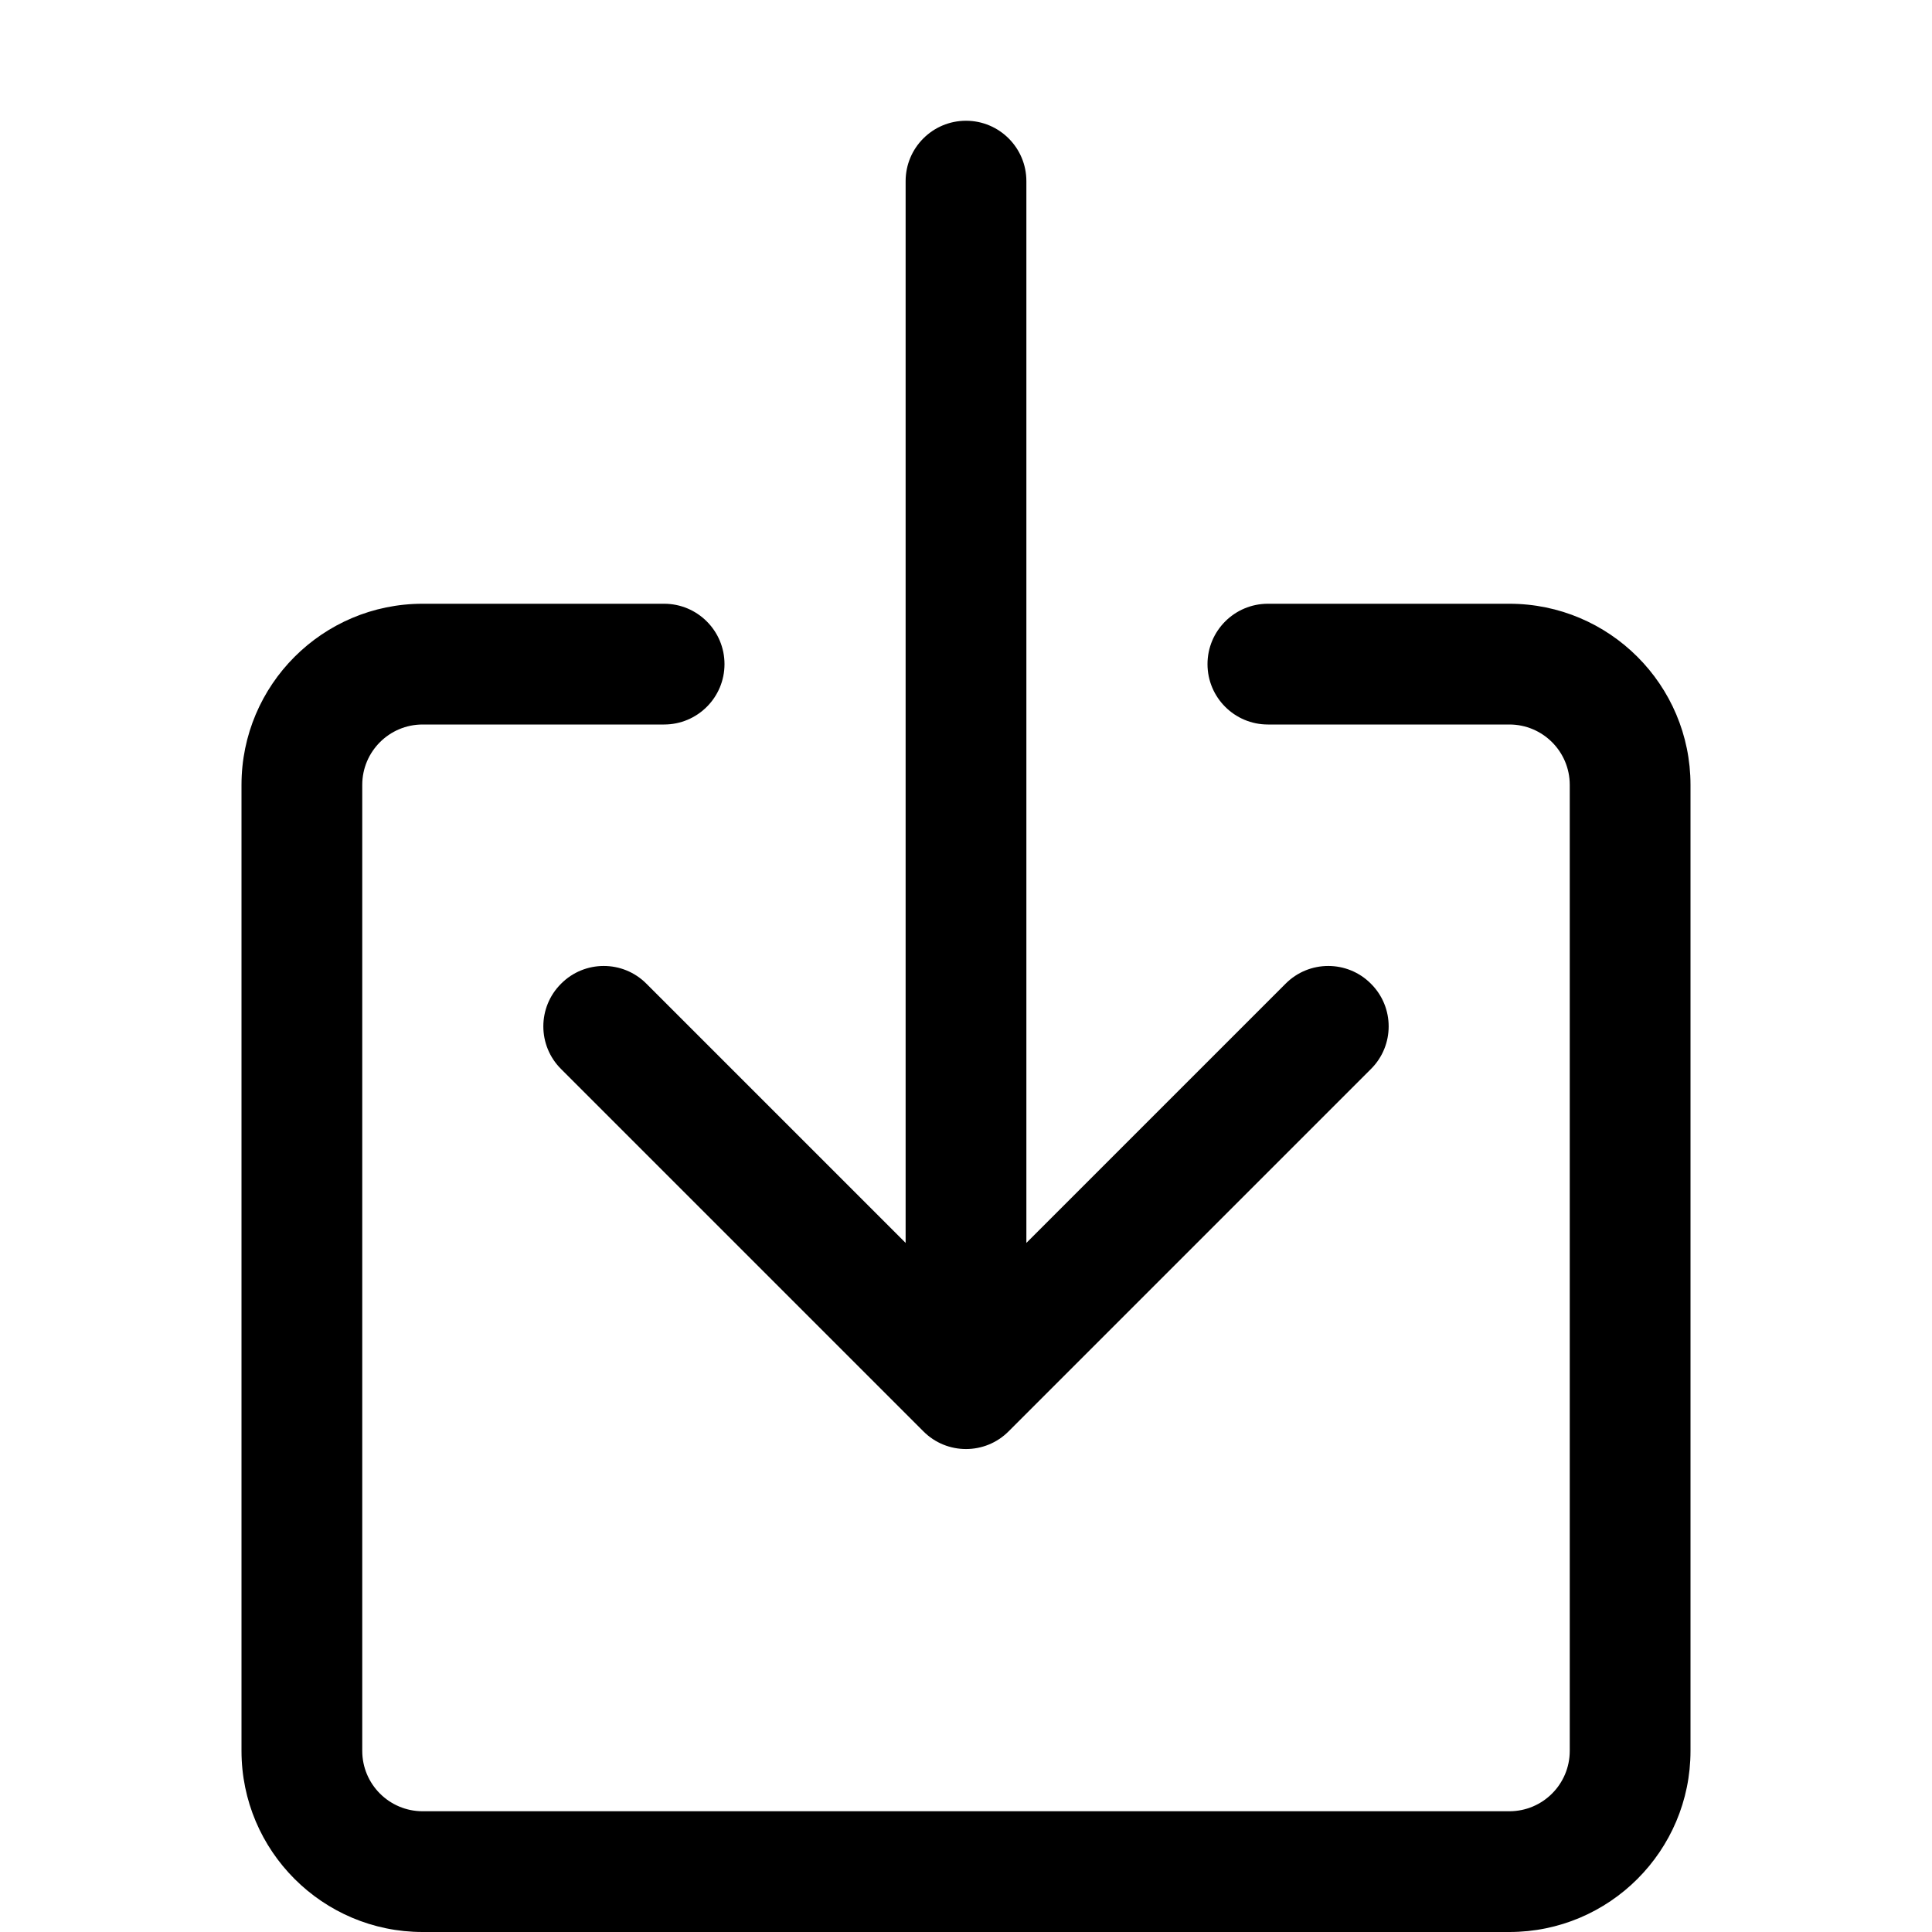
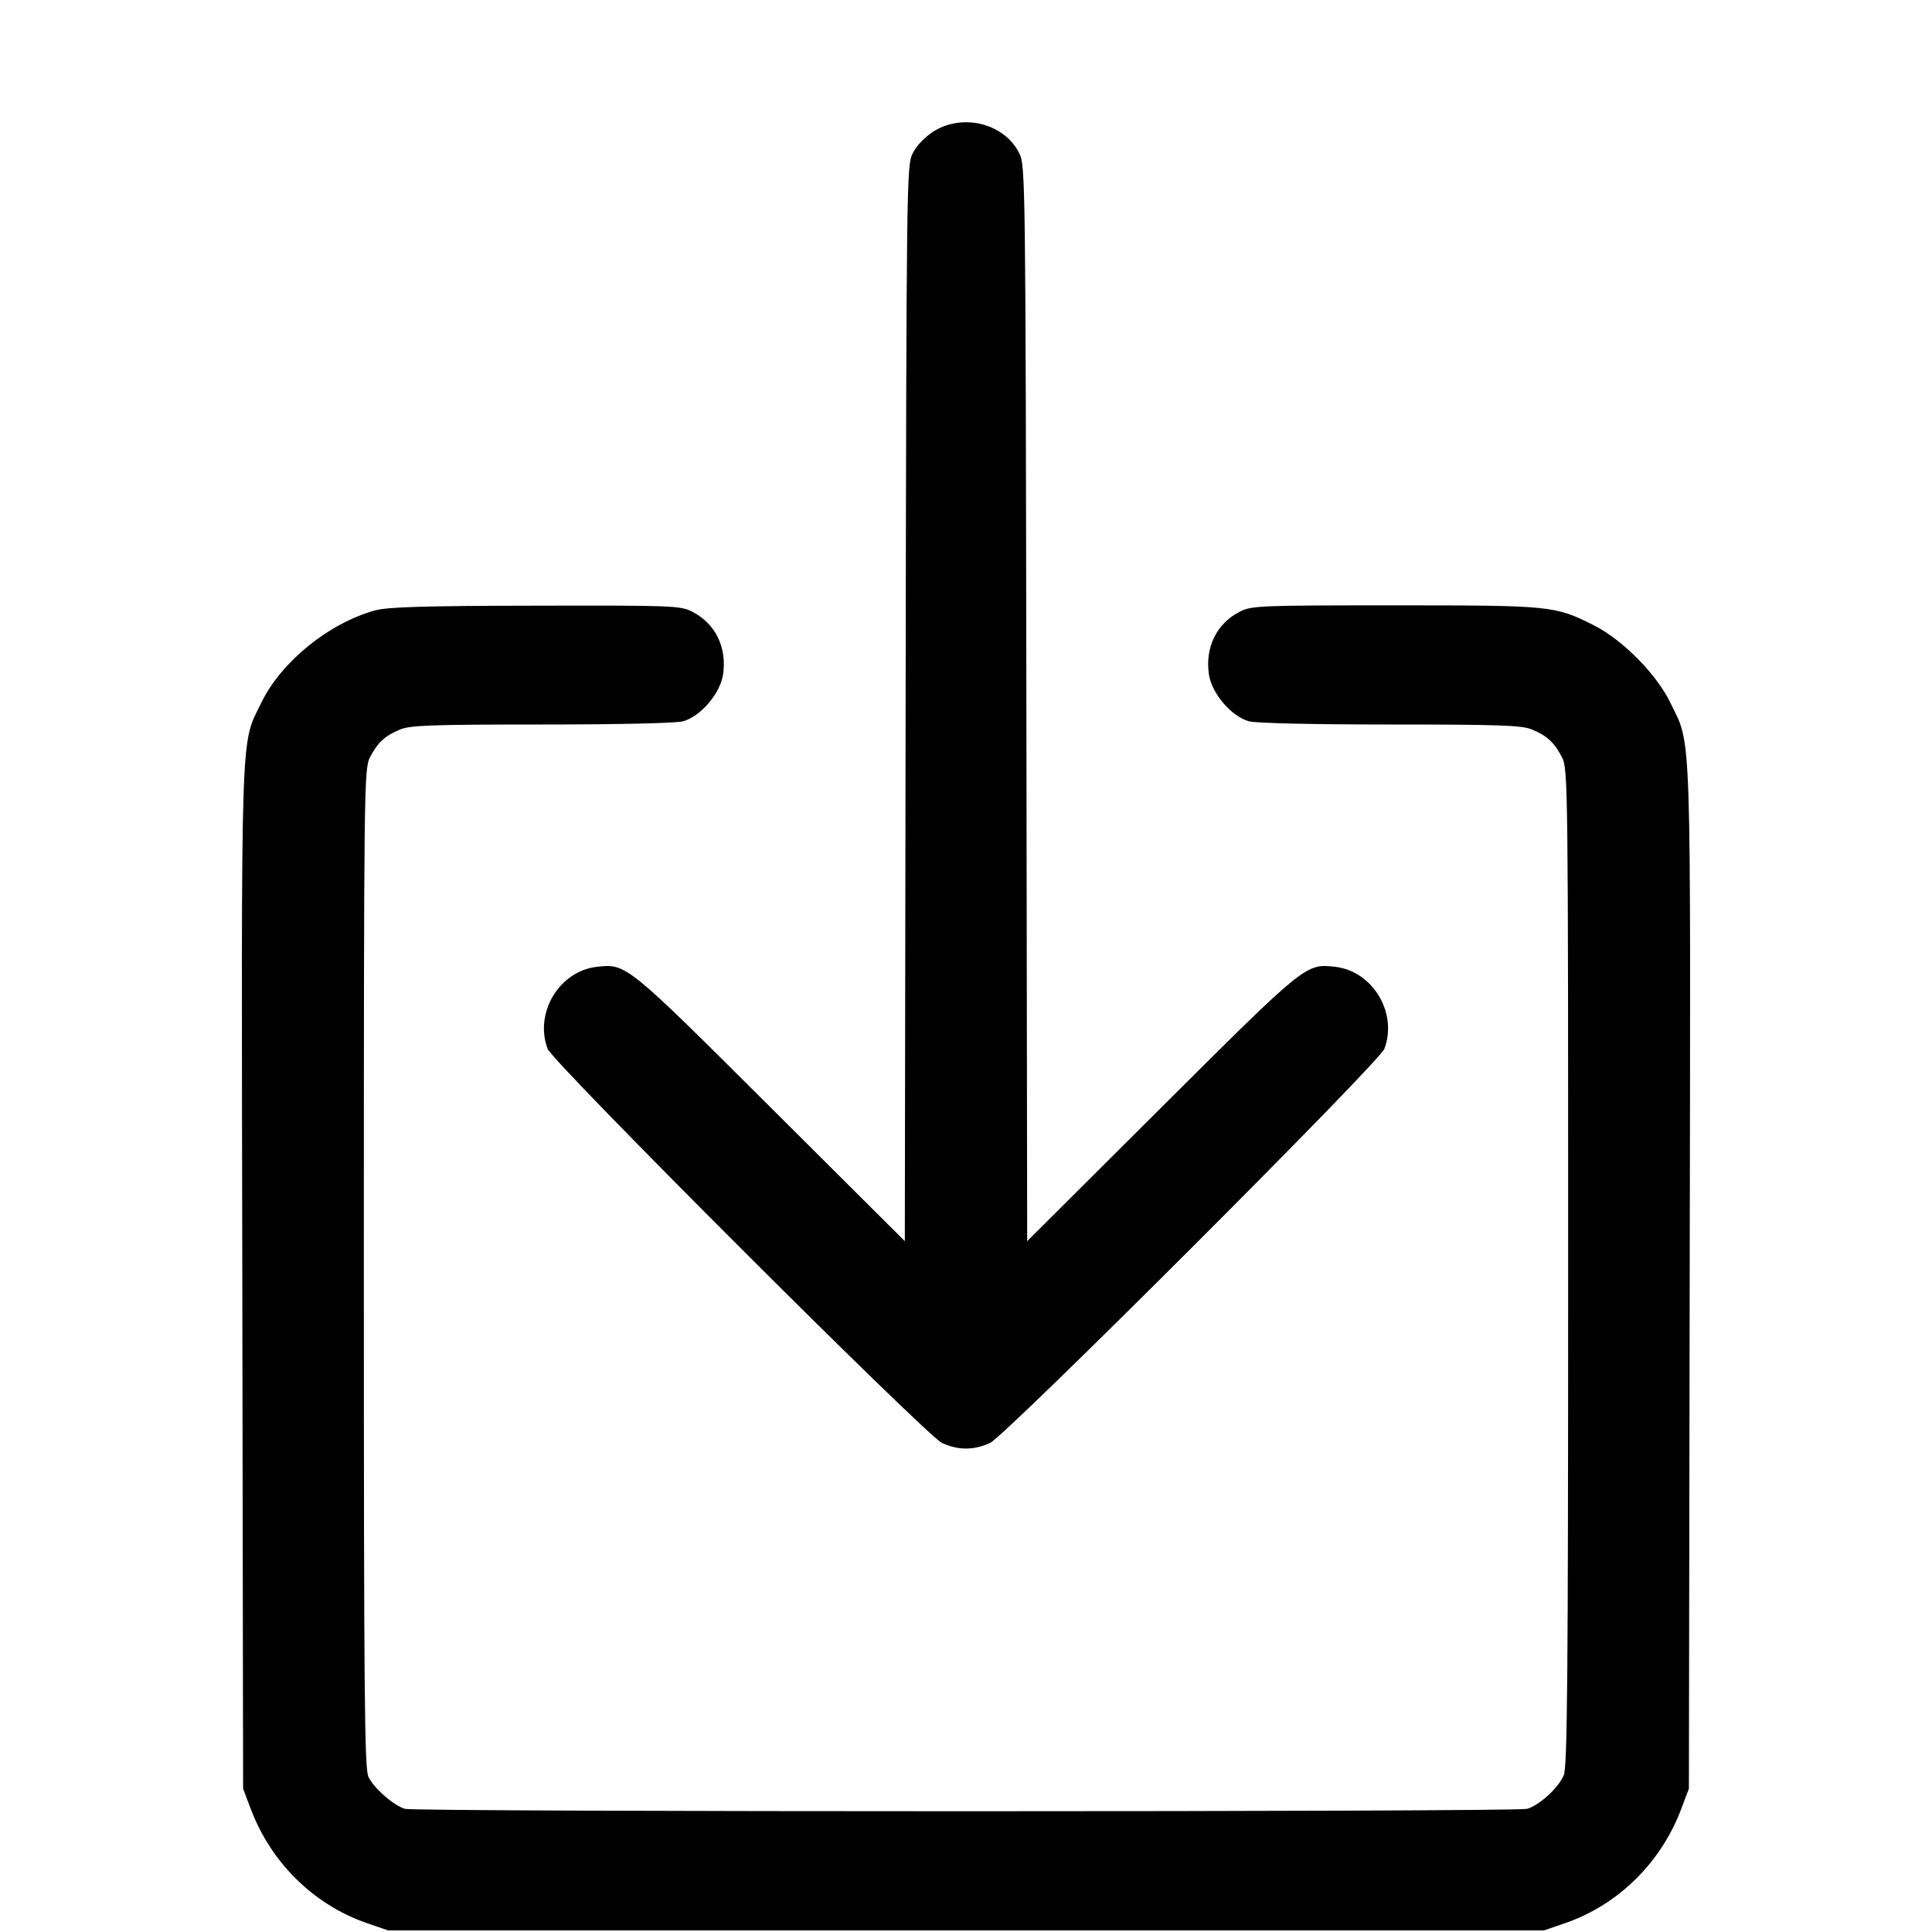
<svg xmlns="http://www.w3.org/2000/svg" width="12" height="12" viewBox="0 0 12 12">
-   <path fill-rule="evenodd" clip-rule="evenodd" d="M2.625 4.5C2.418 4.5 2.25 4.668 2.25 4.875V10.875C2.25 11.082 2.418 11.25 2.625 11.25H9.375C9.582 11.25 9.75 11.082 9.75 10.875V4.875C9.75 4.668 9.582 4.5 9.375 4.5H7.875C7.668 4.5 7.5 4.332 7.5 4.125C7.5 3.918 7.668 3.75 7.875 3.75H9.375C9.996 3.75 10.5 4.254 10.5 4.875V10.875C10.5 11.496 9.996 12 9.375 12H2.625C2.004 12 1.5 11.496 1.5 10.875V4.875C1.5 4.254 2.004 3.75 2.625 3.75H4.125C4.332 3.75 4.5 3.918 4.5 4.125C4.5 4.332 4.332 4.5 4.125 4.5H2.625Z" fill="currentColor" />
-   <path fill-rule="evenodd" clip-rule="evenodd" d="M5.735 8.89C5.881 9.037 6.119 9.037 6.265 8.89L8.515 6.64C8.662 6.494 8.662 6.256 8.515 6.11C8.369 5.963 8.131 5.963 7.985 6.11L6.375 7.72V1.125C6.375 0.918 6.207 0.75 6 0.75C5.793 0.75 5.625 0.918 5.625 1.125V7.72L4.015 6.11C3.869 5.963 3.631 5.963 3.485 6.11C3.338 6.256 3.338 6.494 3.485 6.64L5.735 8.89Z" fill="currentColor" />
+   <path d="M5.797 0.817 C 5.743 0.852,5.692 0.906,5.669 0.952 C 5.631 1.028,5.630 1.117,5.625 4.369 L 5.620 7.709 4.785 6.877 C 3.888 5.983,3.890 5.985,3.707 6.005 C 3.474 6.032,3.318 6.290,3.401 6.514 C 3.432 6.598,5.751 8.915,5.850 8.962 C 5.952 9.009,6.048 9.009,6.150 8.962 C 6.249 8.915,8.568 6.598,8.599 6.514 C 8.682 6.290,8.526 6.032,8.293 6.005 C 8.110 5.985,8.112 5.983,7.215 6.877 L 6.380 7.709 6.375 4.369 C 6.370 1.117,6.369 1.028,6.331 0.952 C 6.239 0.767,5.981 0.701,5.797 0.817 M2.331 3.791 C 2.045 3.869,1.749 4.108,1.625 4.361 C 1.492 4.635,1.499 4.428,1.505 7.935 L 1.510 11.110 1.557 11.234 C 1.682 11.568,1.948 11.830,2.276 11.944 L 2.410 11.990 6.000 11.990 L 9.590 11.990 9.724 11.944 C 10.052 11.830,10.318 11.568,10.443 11.234 L 10.490 11.110 10.495 7.935 C 10.501 4.432,10.508 4.641,10.375 4.365 C 10.290 4.188,10.078 3.974,9.900 3.884 C 9.657 3.762,9.638 3.760,8.664 3.760 C 7.822 3.760,7.775 3.762,7.701 3.799 C 7.556 3.873,7.484 4.021,7.509 4.190 C 7.527 4.308,7.648 4.449,7.757 4.480 C 7.801 4.492,8.155 4.500,8.636 4.500 C 9.315 4.500,9.453 4.505,9.515 4.531 C 9.610 4.570,9.655 4.613,9.702 4.704 C 9.739 4.776,9.740 4.876,9.740 7.870 C 9.740 10.421,9.735 10.973,9.713 11.026 C 9.681 11.104,9.560 11.214,9.485 11.235 C 9.413 11.255,2.587 11.255,2.515 11.235 C 2.447 11.215,2.327 11.112,2.289 11.038 C 2.264 10.990,2.260 10.550,2.260 7.880 C 2.260 4.876,2.261 4.776,2.298 4.704 C 2.345 4.613,2.390 4.570,2.485 4.531 C 2.547 4.505,2.685 4.500,3.364 4.500 C 3.845 4.500,4.199 4.492,4.243 4.480 C 4.352 4.449,4.473 4.308,4.491 4.190 C 4.516 4.021,4.444 3.873,4.299 3.799 C 4.225 3.762,4.180 3.760,3.326 3.762 C 2.639 3.763,2.407 3.770,2.331 3.791 " fill="currentColor" stroke="none" fill-rule="evenodd" />
</svg>
